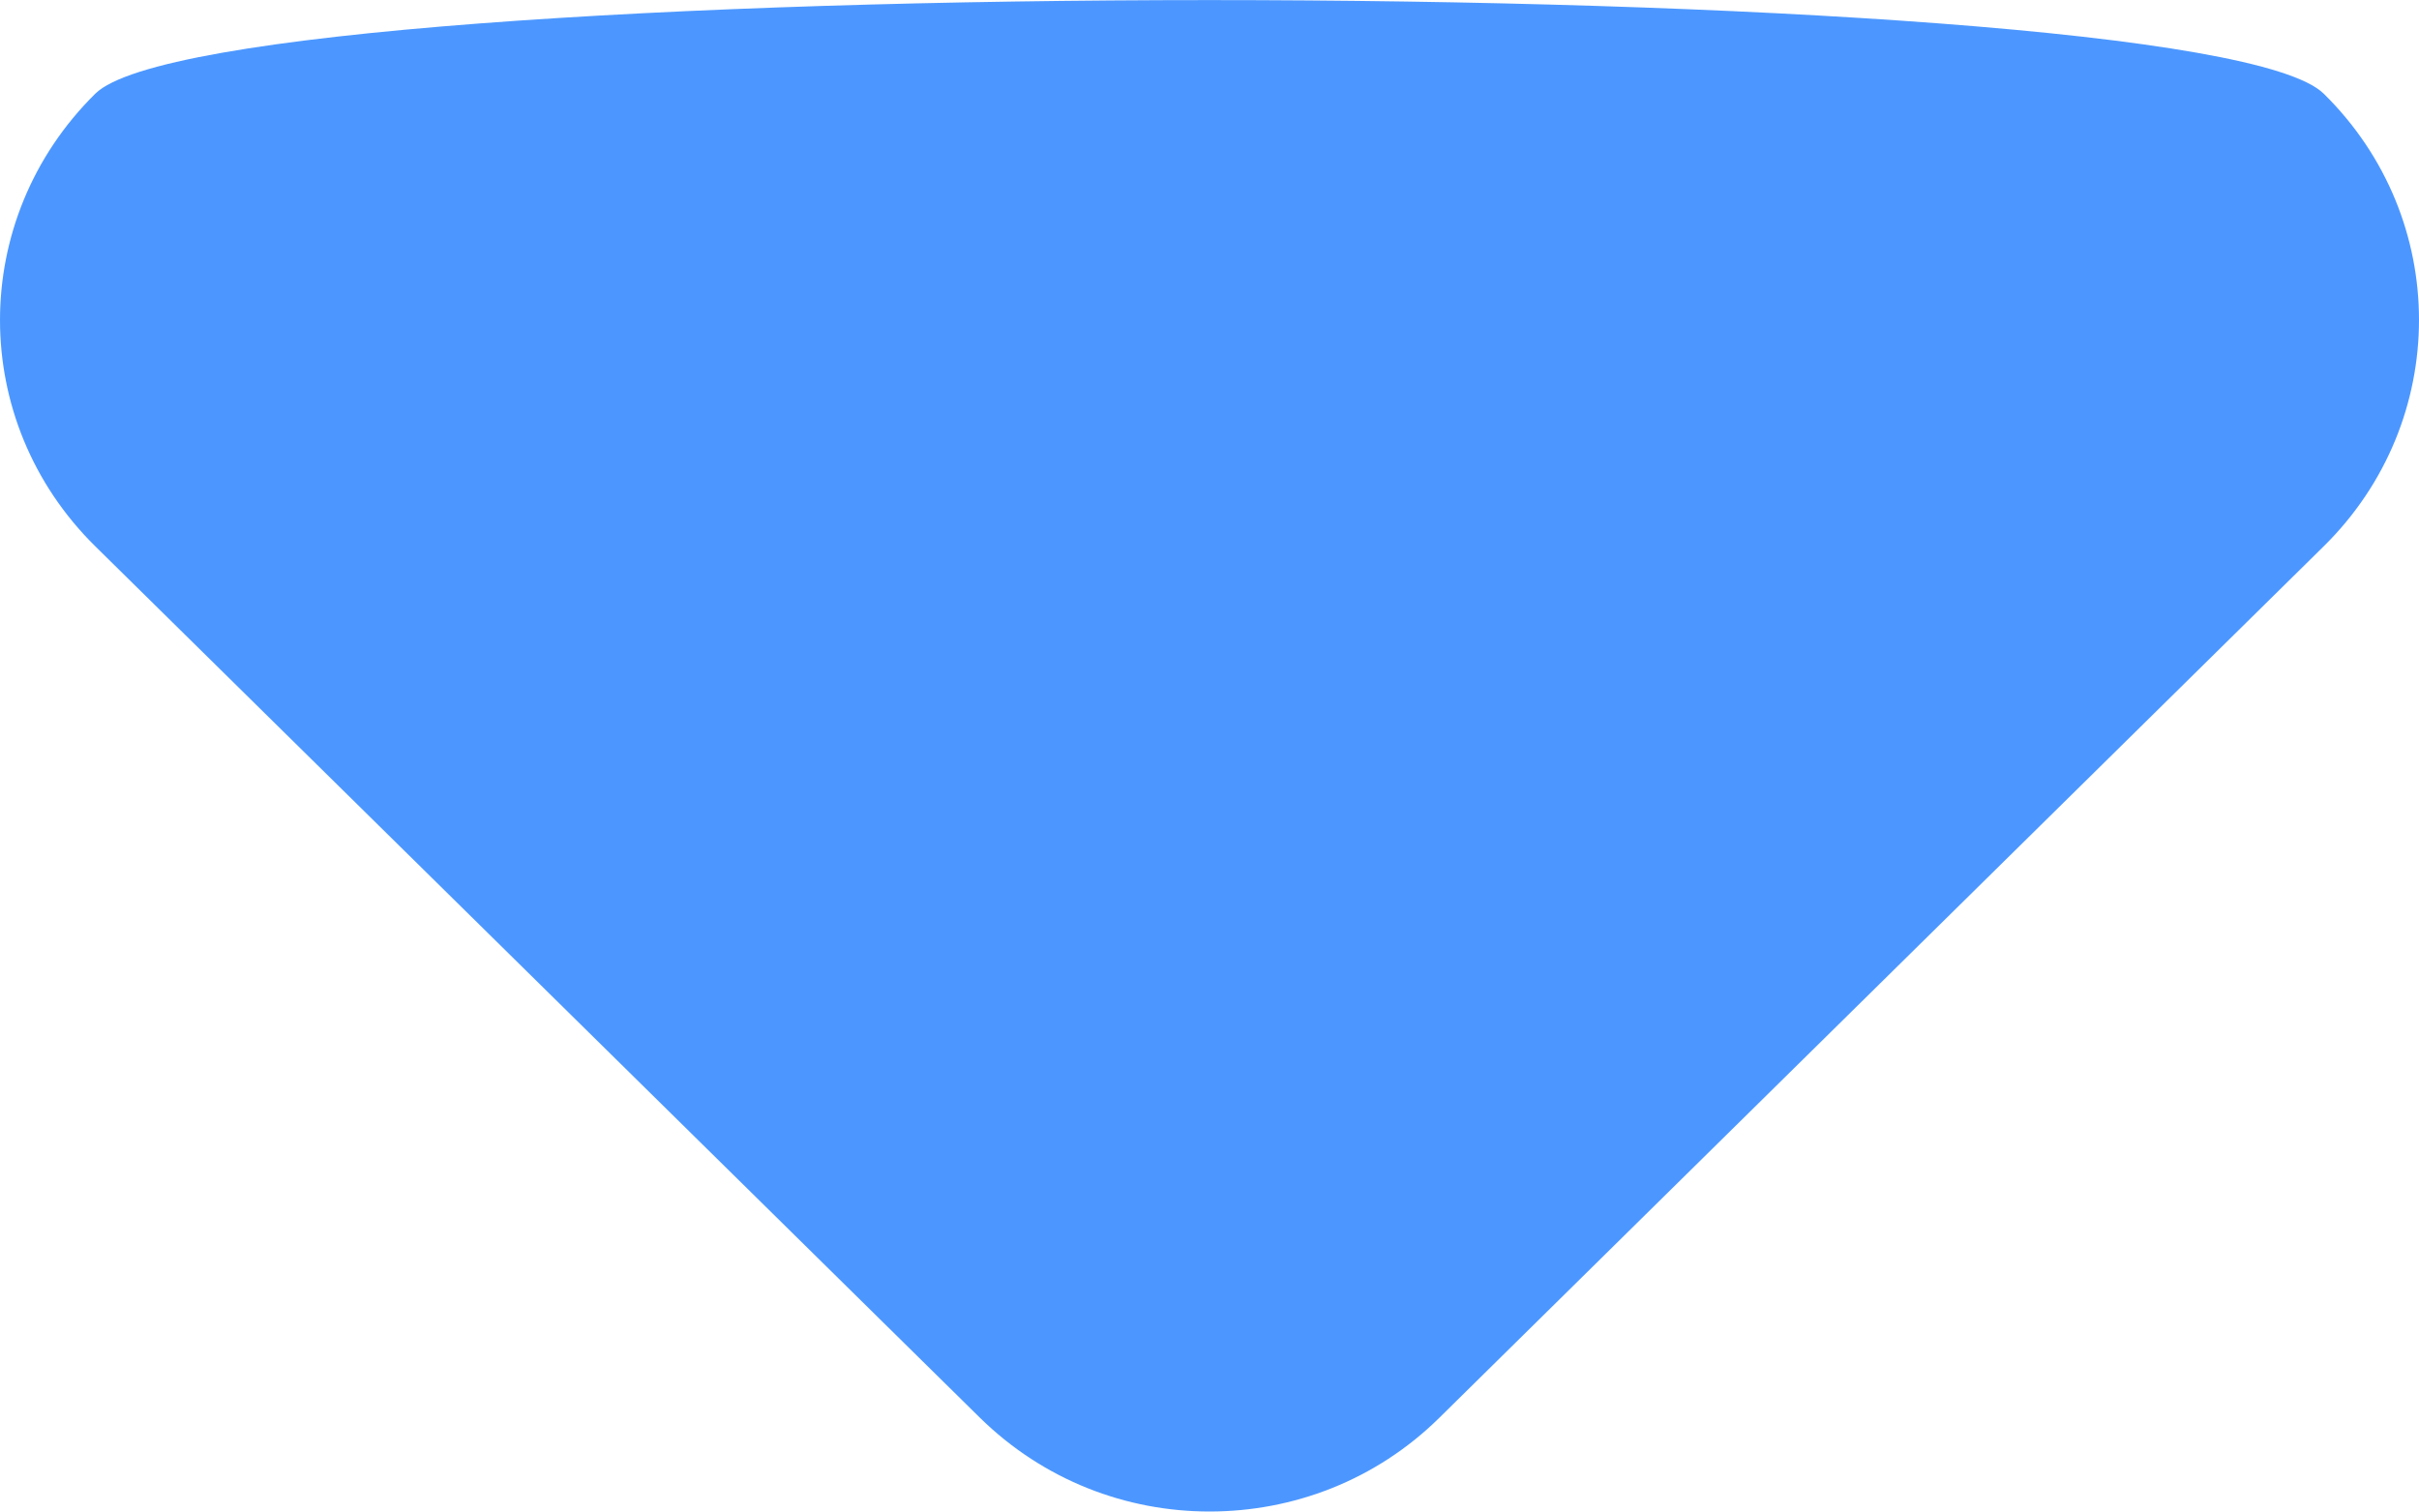
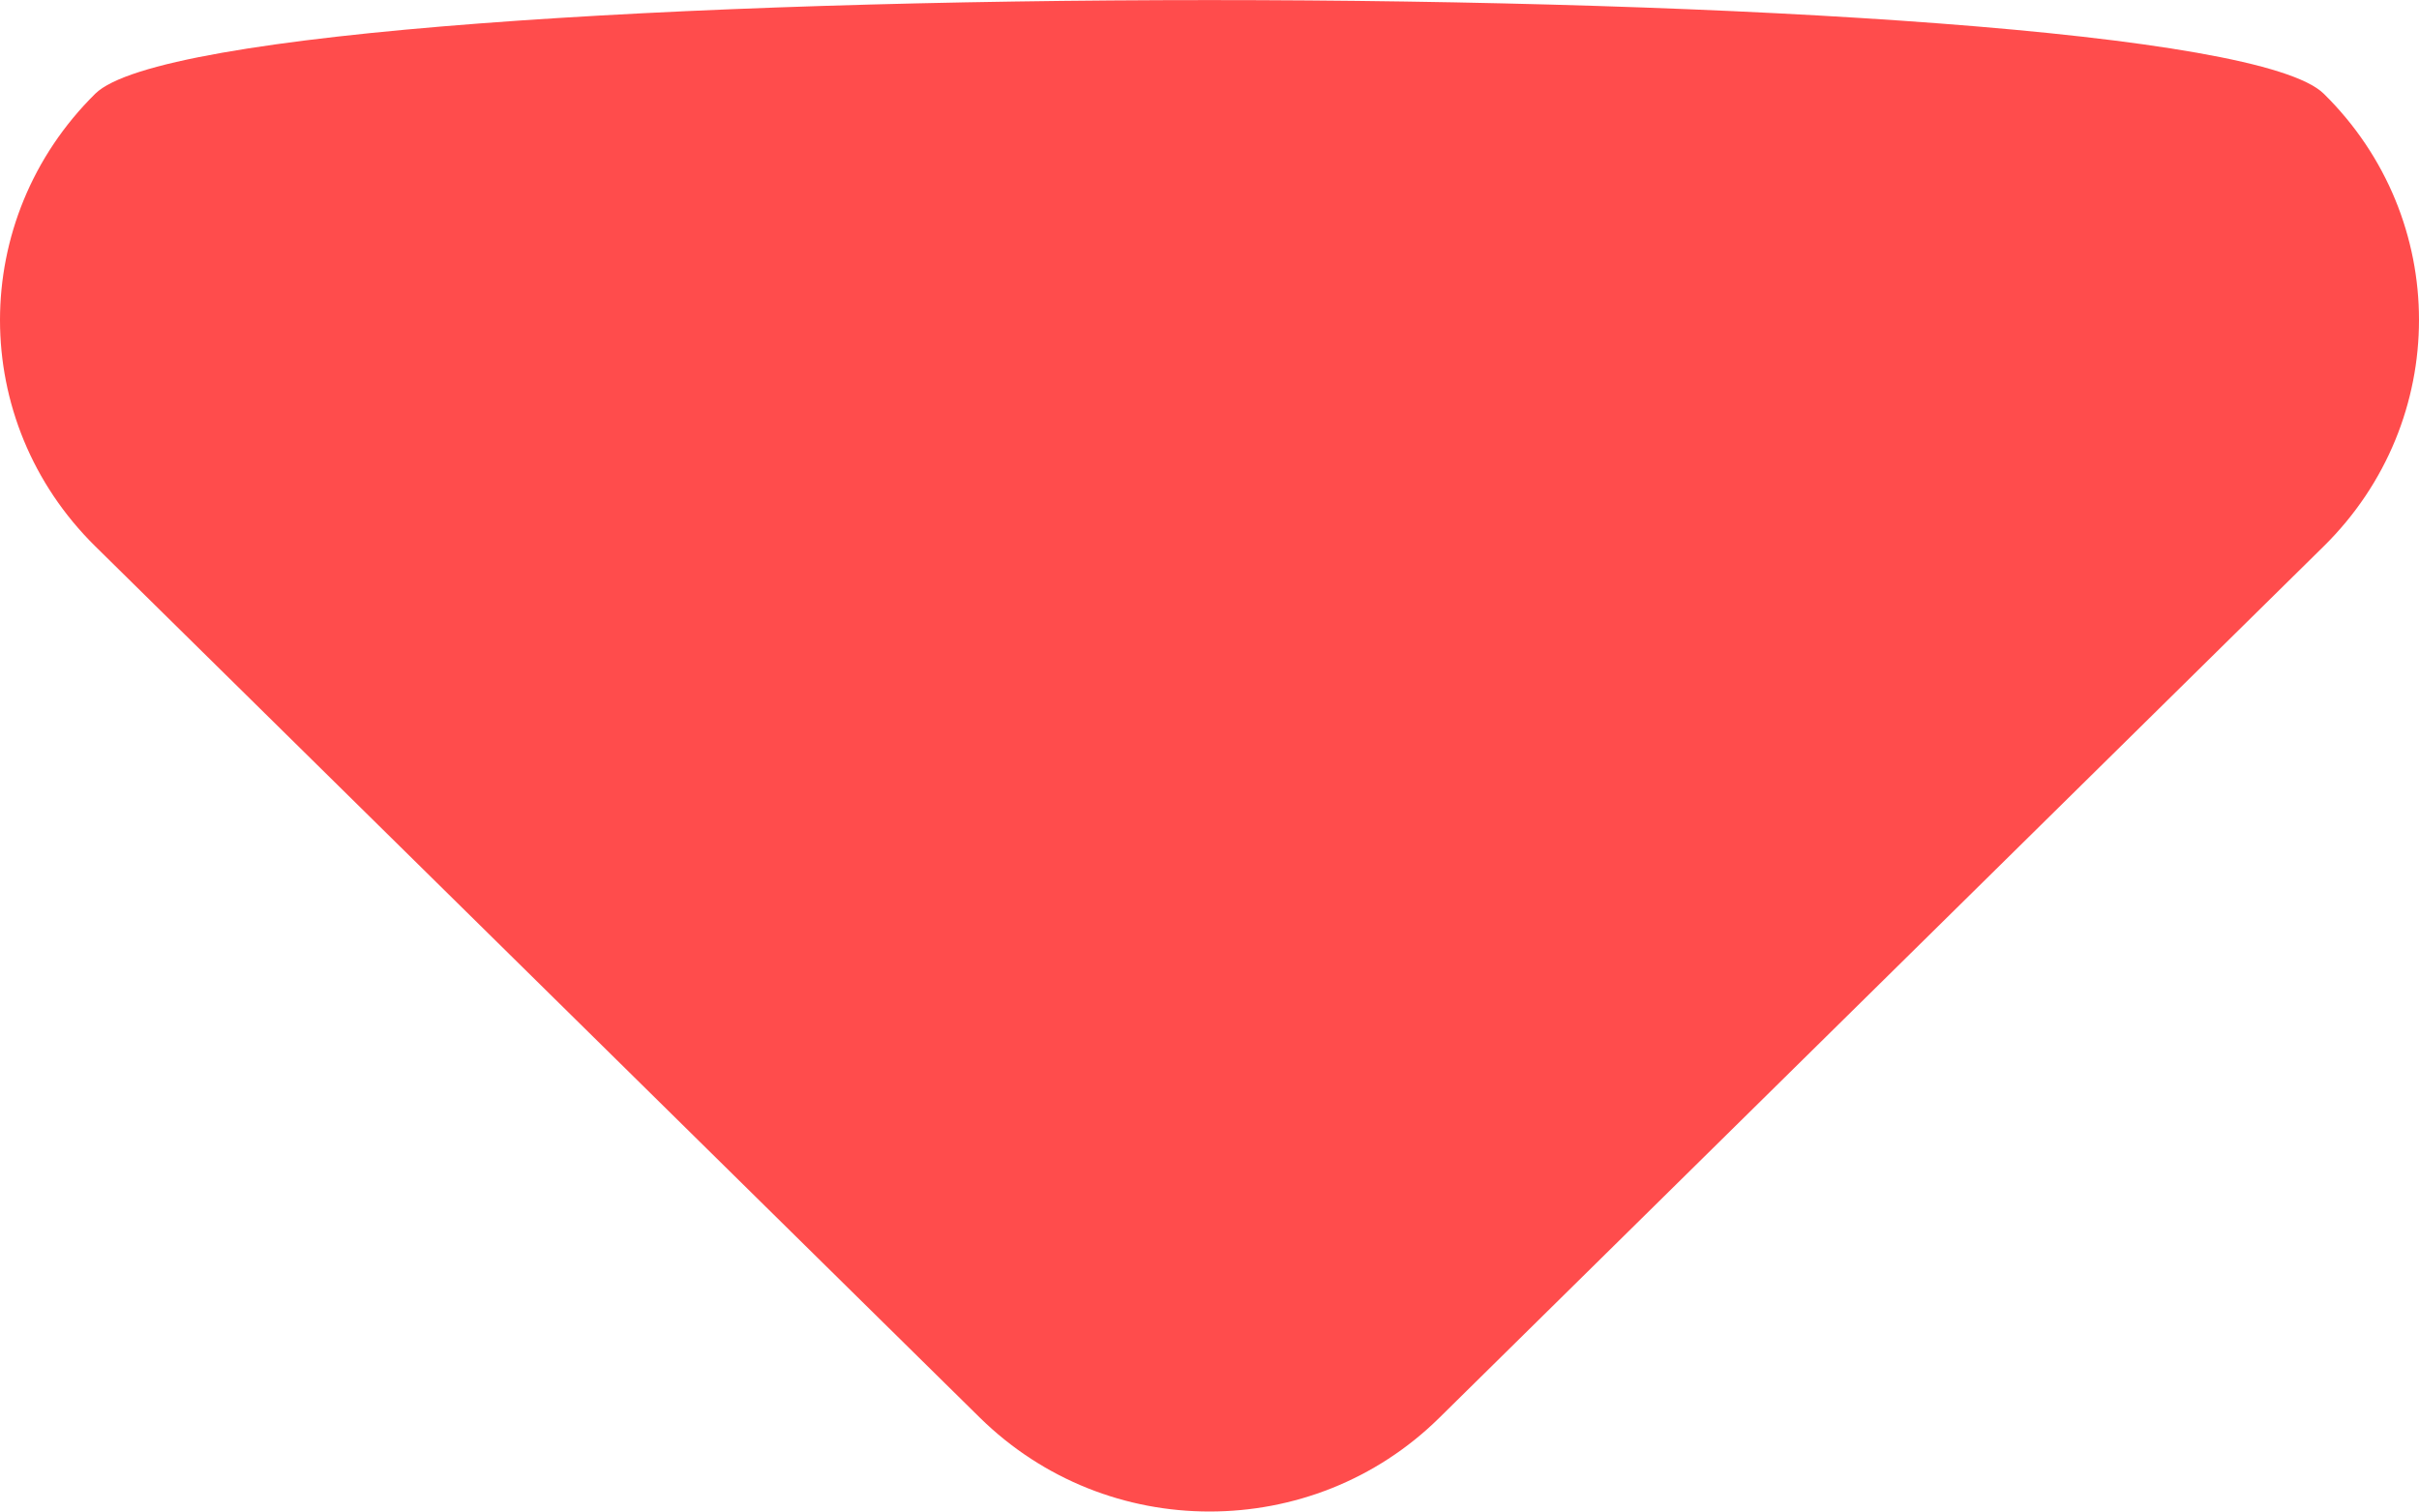
<svg xmlns="http://www.w3.org/2000/svg" width="8px" height="5px" viewBox="0 0 8 5" version="1.1">
  <defs />
  <g id="Page-1" stroke="none" stroke-width="1" fill="none" fill-rule="evenodd">
-     <g id="dropdown-caret" fill="#4C97FF">
+     <g id="dropdown-caret" fill="#FF4C4C">
      <path d="M4,5 C3.725,5 3.452,4.897 3.241,4.69 L0.315,1.807 C-0.105,1.393 -0.105,0.725 0.315,0.31 C0.733,-0.103 7.267,-0.103 7.685,0.31 C8.105,0.723 8.105,1.393 7.685,1.807 L4.76,4.69 C4.55,4.897 4.276,5 4,5" />
    </g>
  </g>
</svg>
